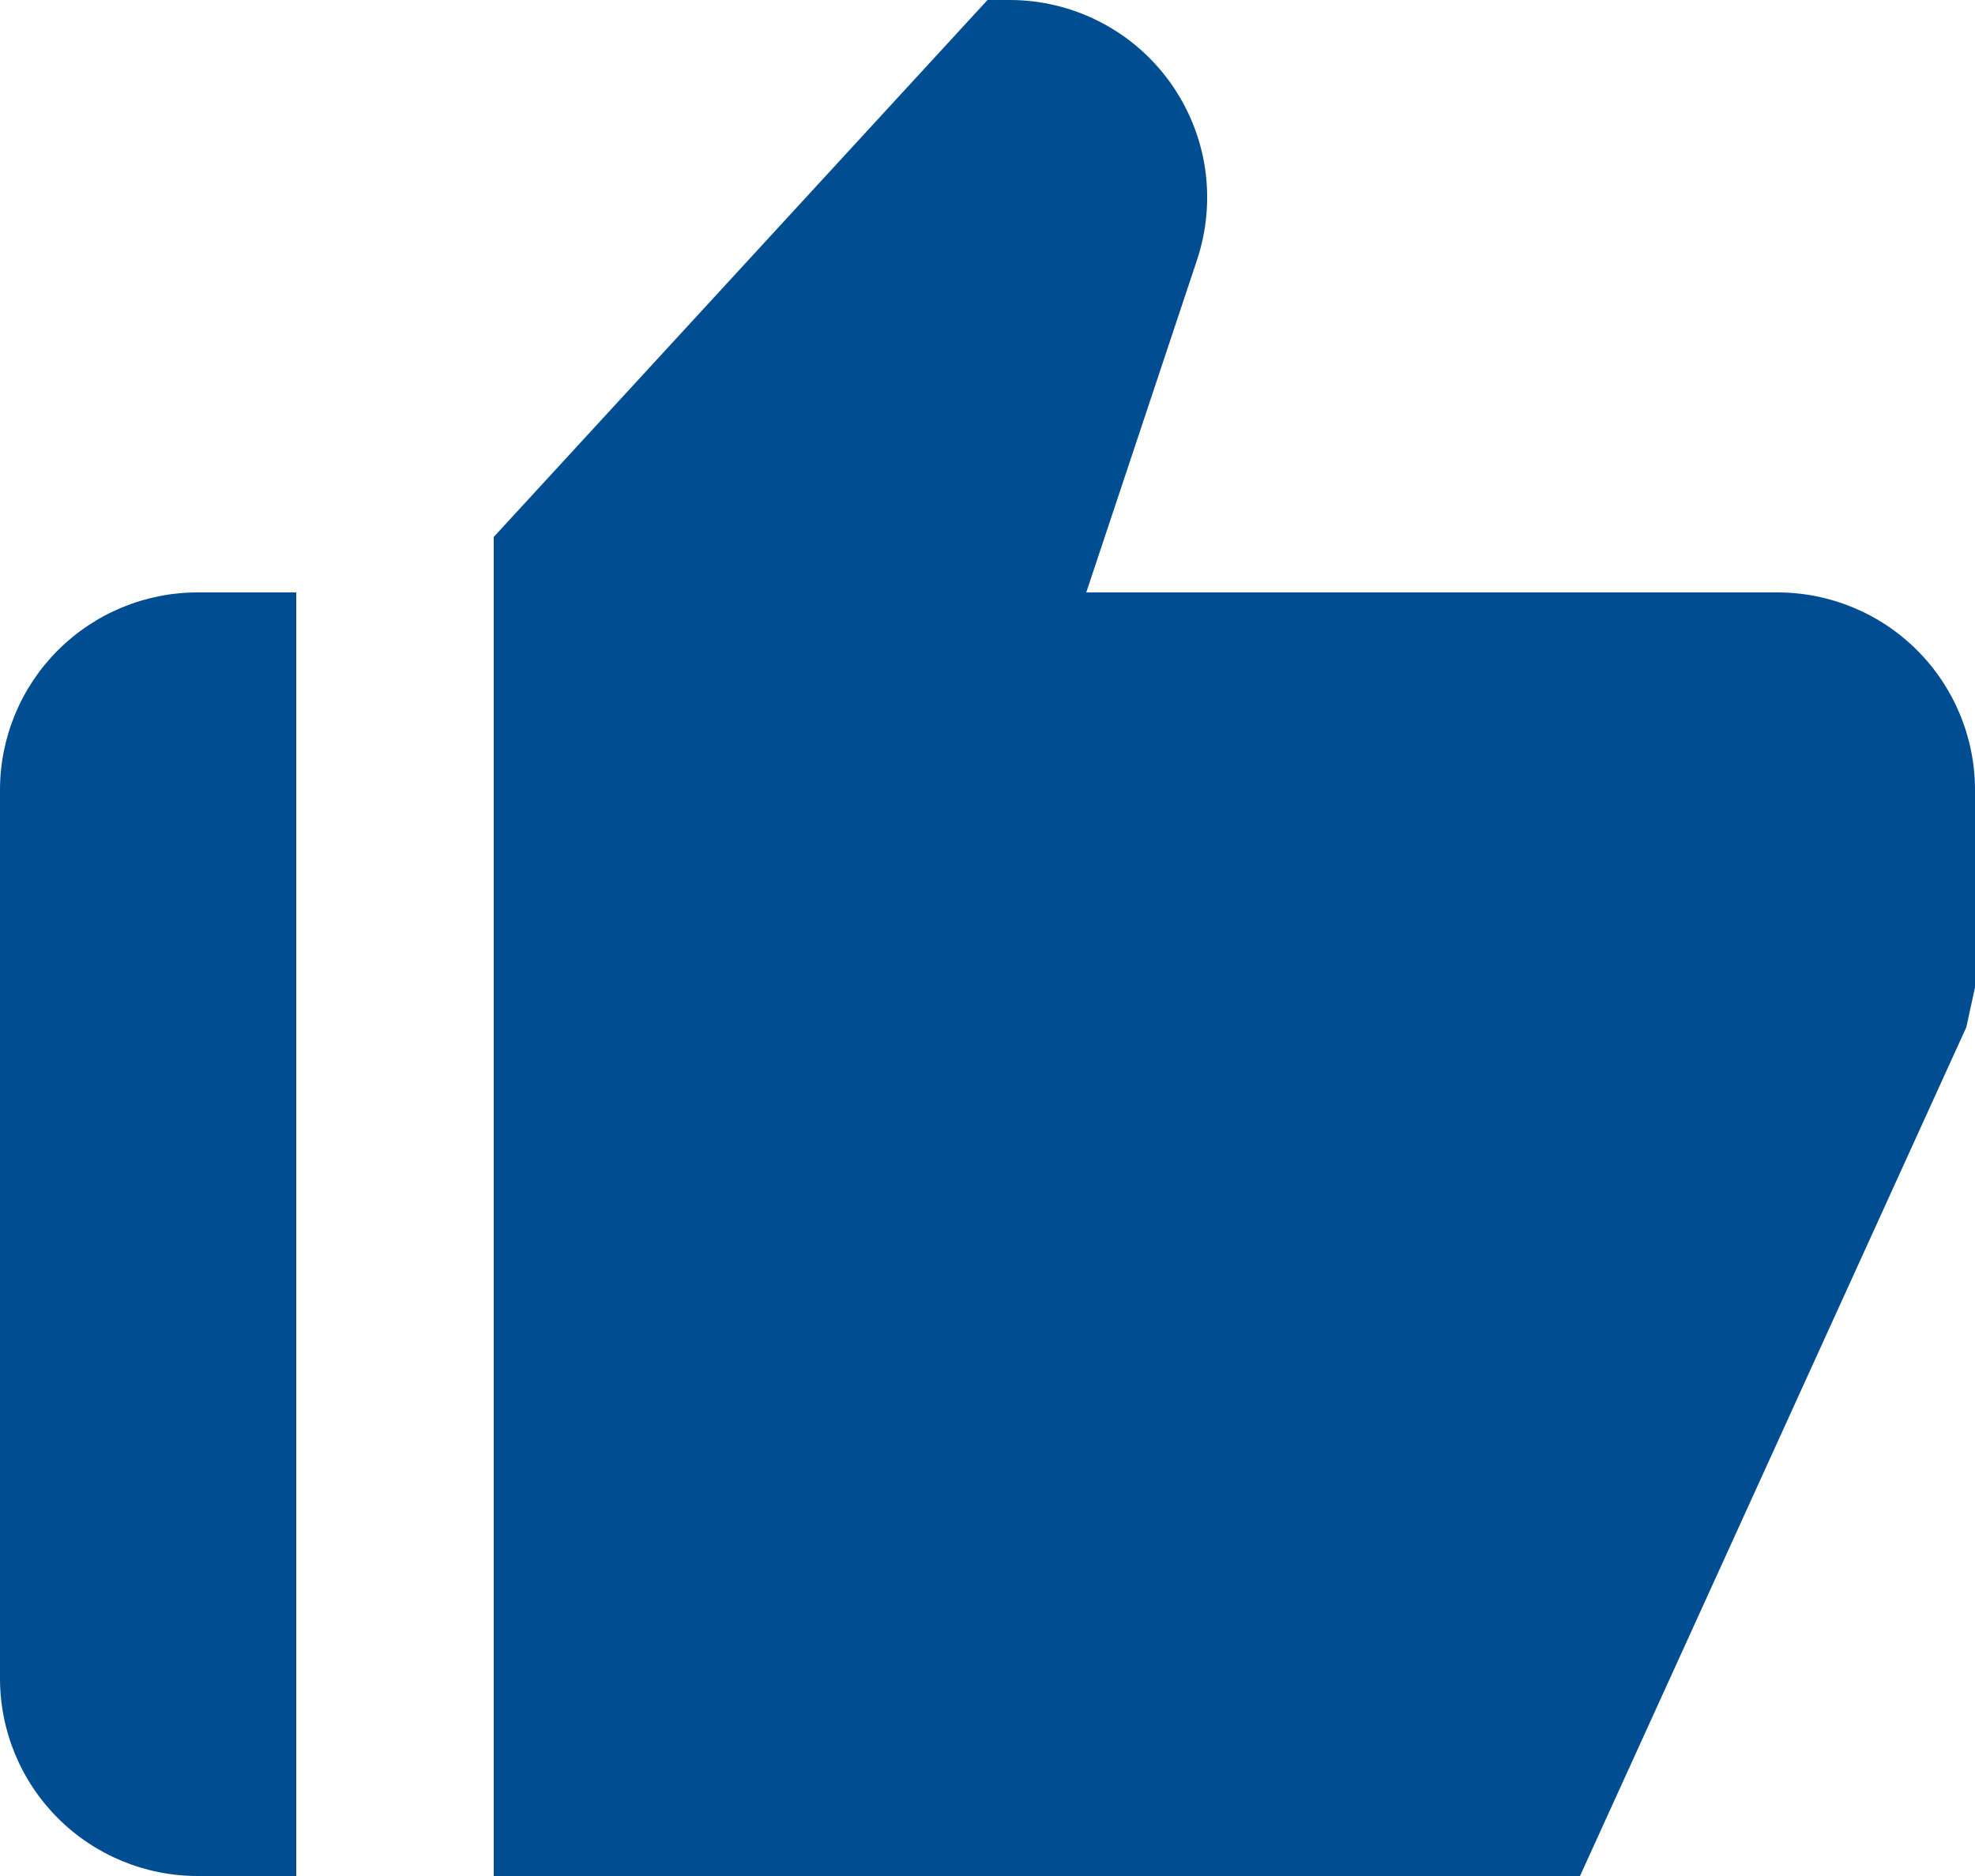
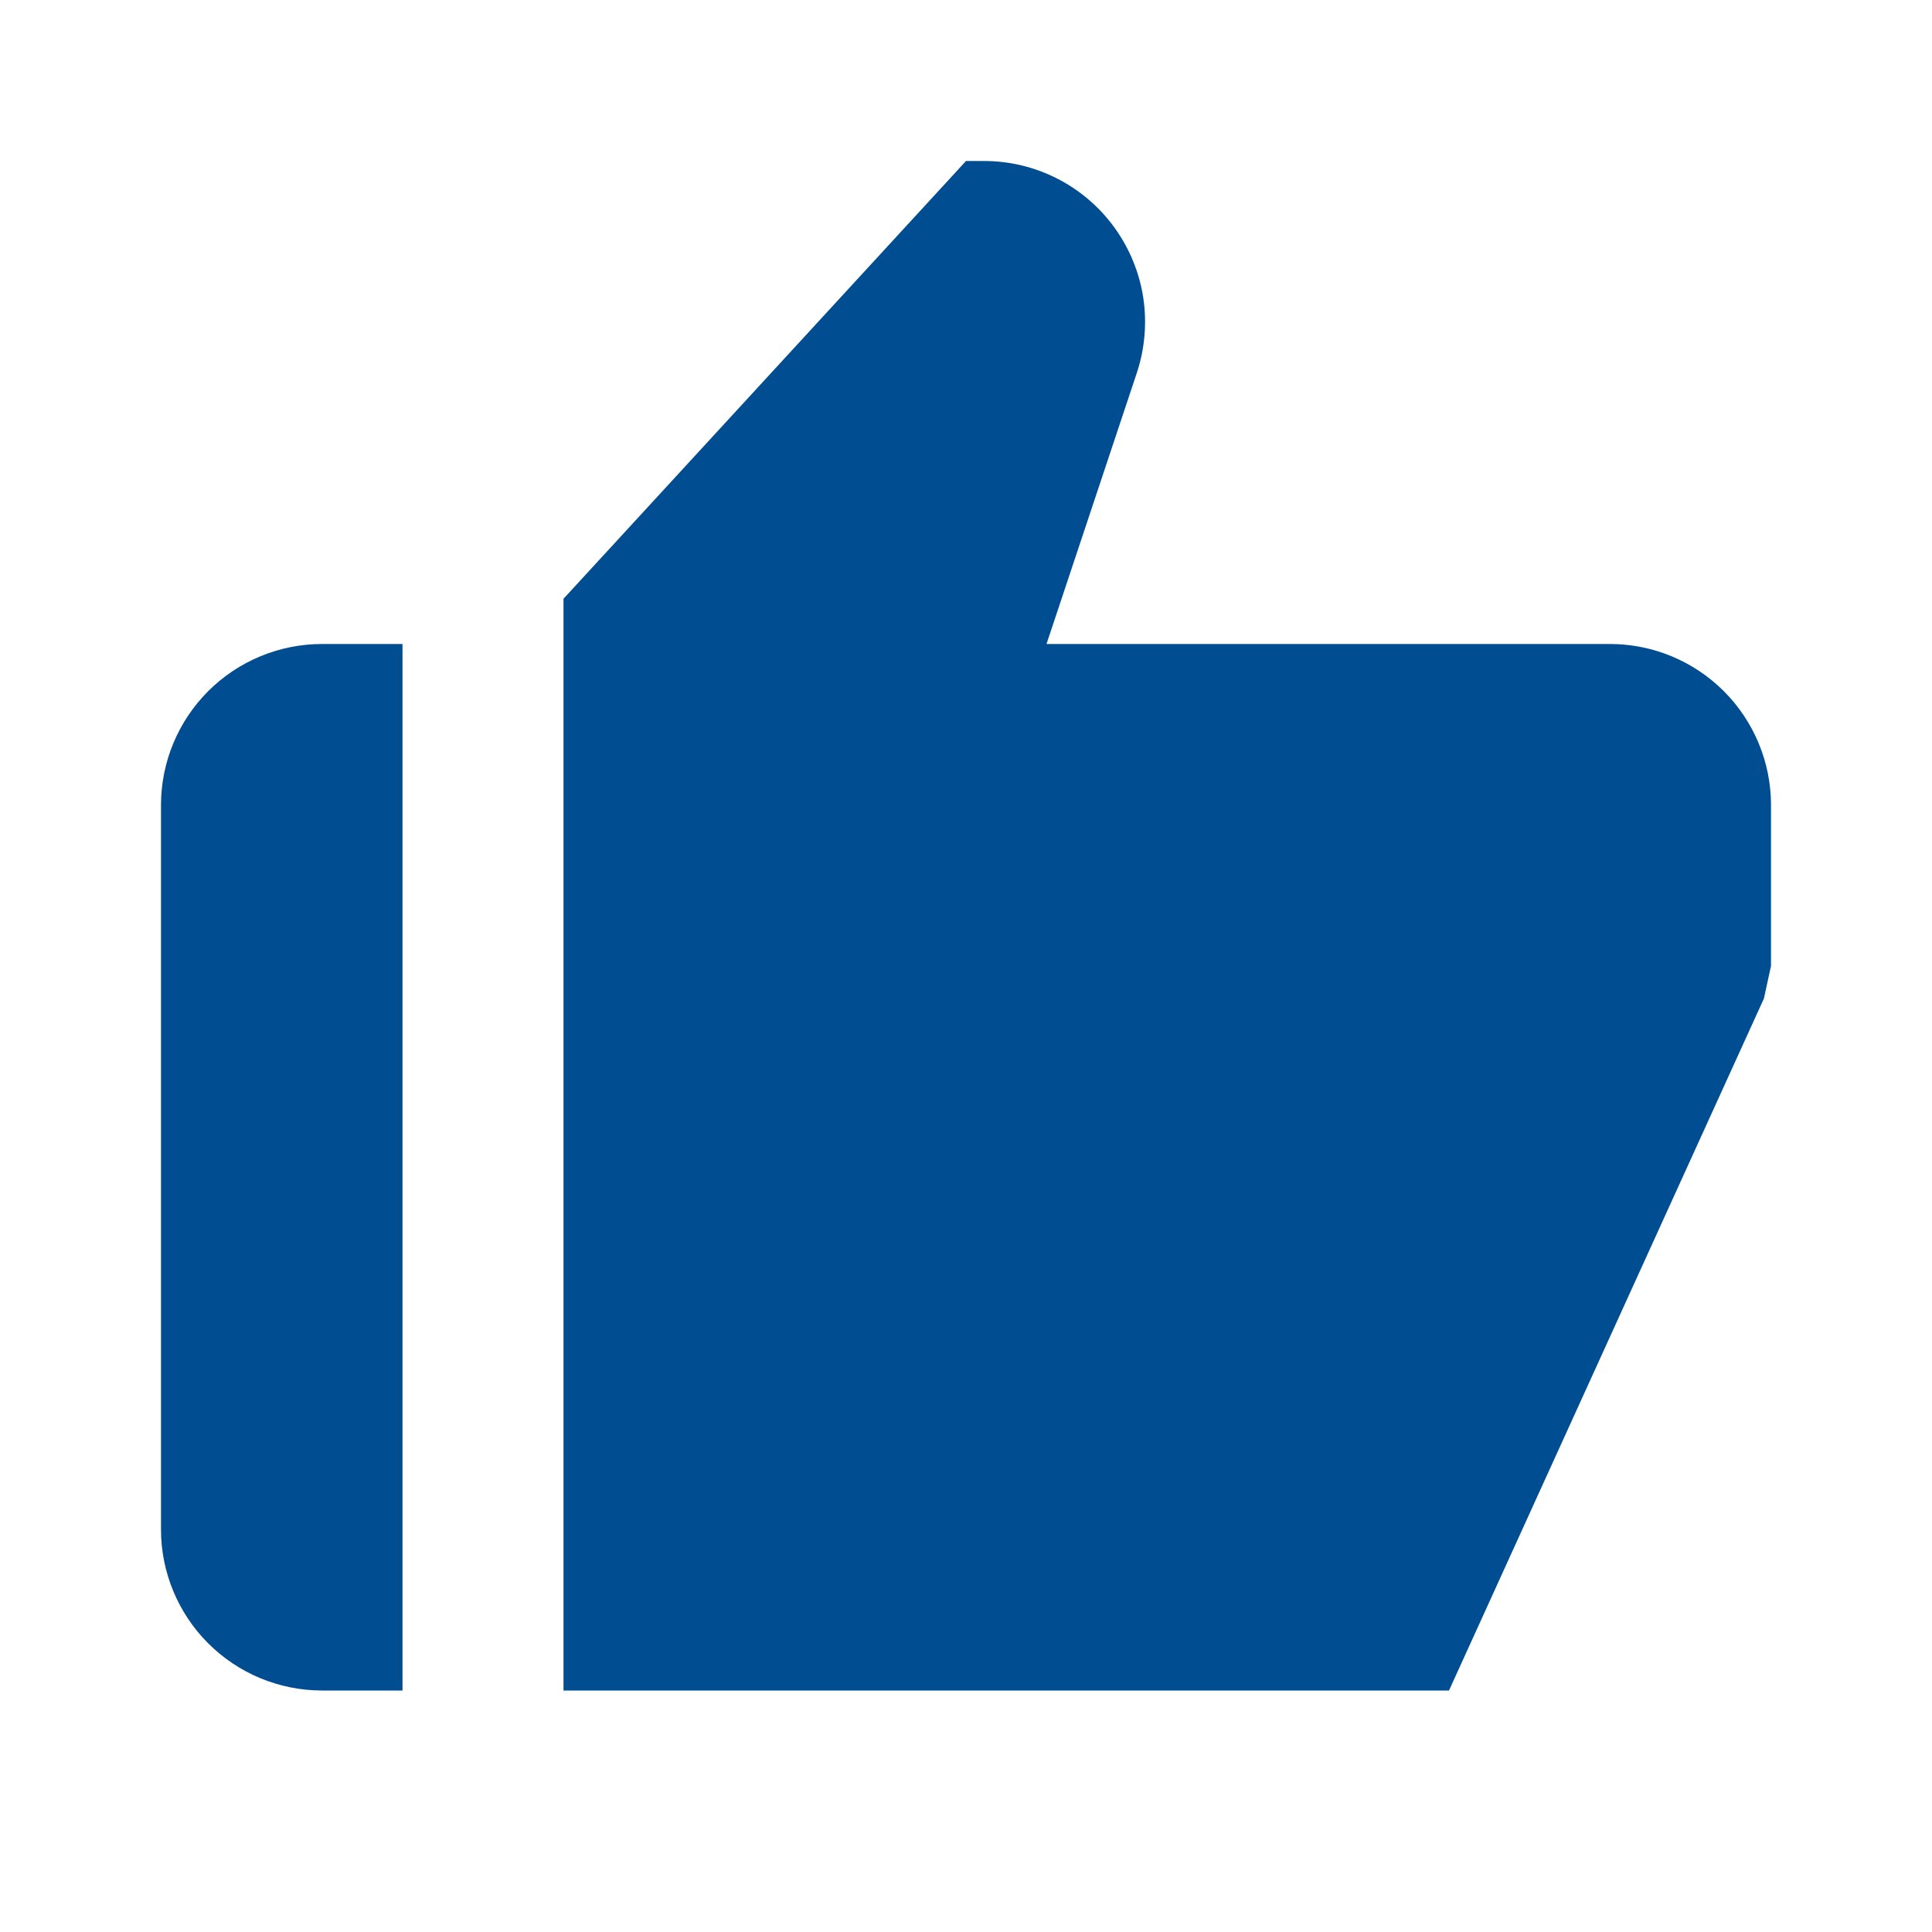
- <svg xmlns="http://www.w3.org/2000/svg" width="20" height="19" viewBox="0 0 20 19" fill="none">
-   <path d="M2 19H3V6H2C1.47 6 0.961 6.211 0.586 6.586C0.211 6.961 0 7.47 0 8V17C0 17.53 0.211 18.039 0.586 18.414C0.961 18.789 1.47 19 2 19ZM18 6H11L12.122 2.632C12.222 2.331 12.249 2.011 12.202 1.698C12.154 1.385 12.032 1.088 11.847 0.831C11.662 0.574 11.418 0.364 11.136 0.22C10.854 0.075 10.542 8.21128e-05 10.225 0H10L5 5.438V19H16L19.912 10.404L20 10V8C20 7.47 19.789 6.961 19.414 6.586C19.039 6.211 18.53 6 18 6V6Z" fill="#014D91" />
+ <svg xmlns="http://www.w3.org/2000/svg" width="24" height="24" viewBox="0 0 24 24" fill="none">
+   <path d="M4 21H5V8H4C3.47 8 2.961 8.211 2.586 8.586C2.211 8.961 2 9.47 2 10V19C2 19.53 2.211 20.039 2.586 20.414C2.961 20.789 3.47 21 4 21ZM20 8H13L14.122 4.632C14.222 4.331 14.249 4.011 14.202 3.698C14.154 3.385 14.032 3.088 13.847 2.831C13.662 2.574 13.418 2.364 13.136 2.22C12.854 2.075 12.542 2 12.225 2H12L7 7.438V21H18L21.912 12.404L22 12V10C22 9.47 21.789 8.961 21.414 8.586C21.039 8.211 20.53 8 20 8V8Z" fill="#014D91" />
</svg>
